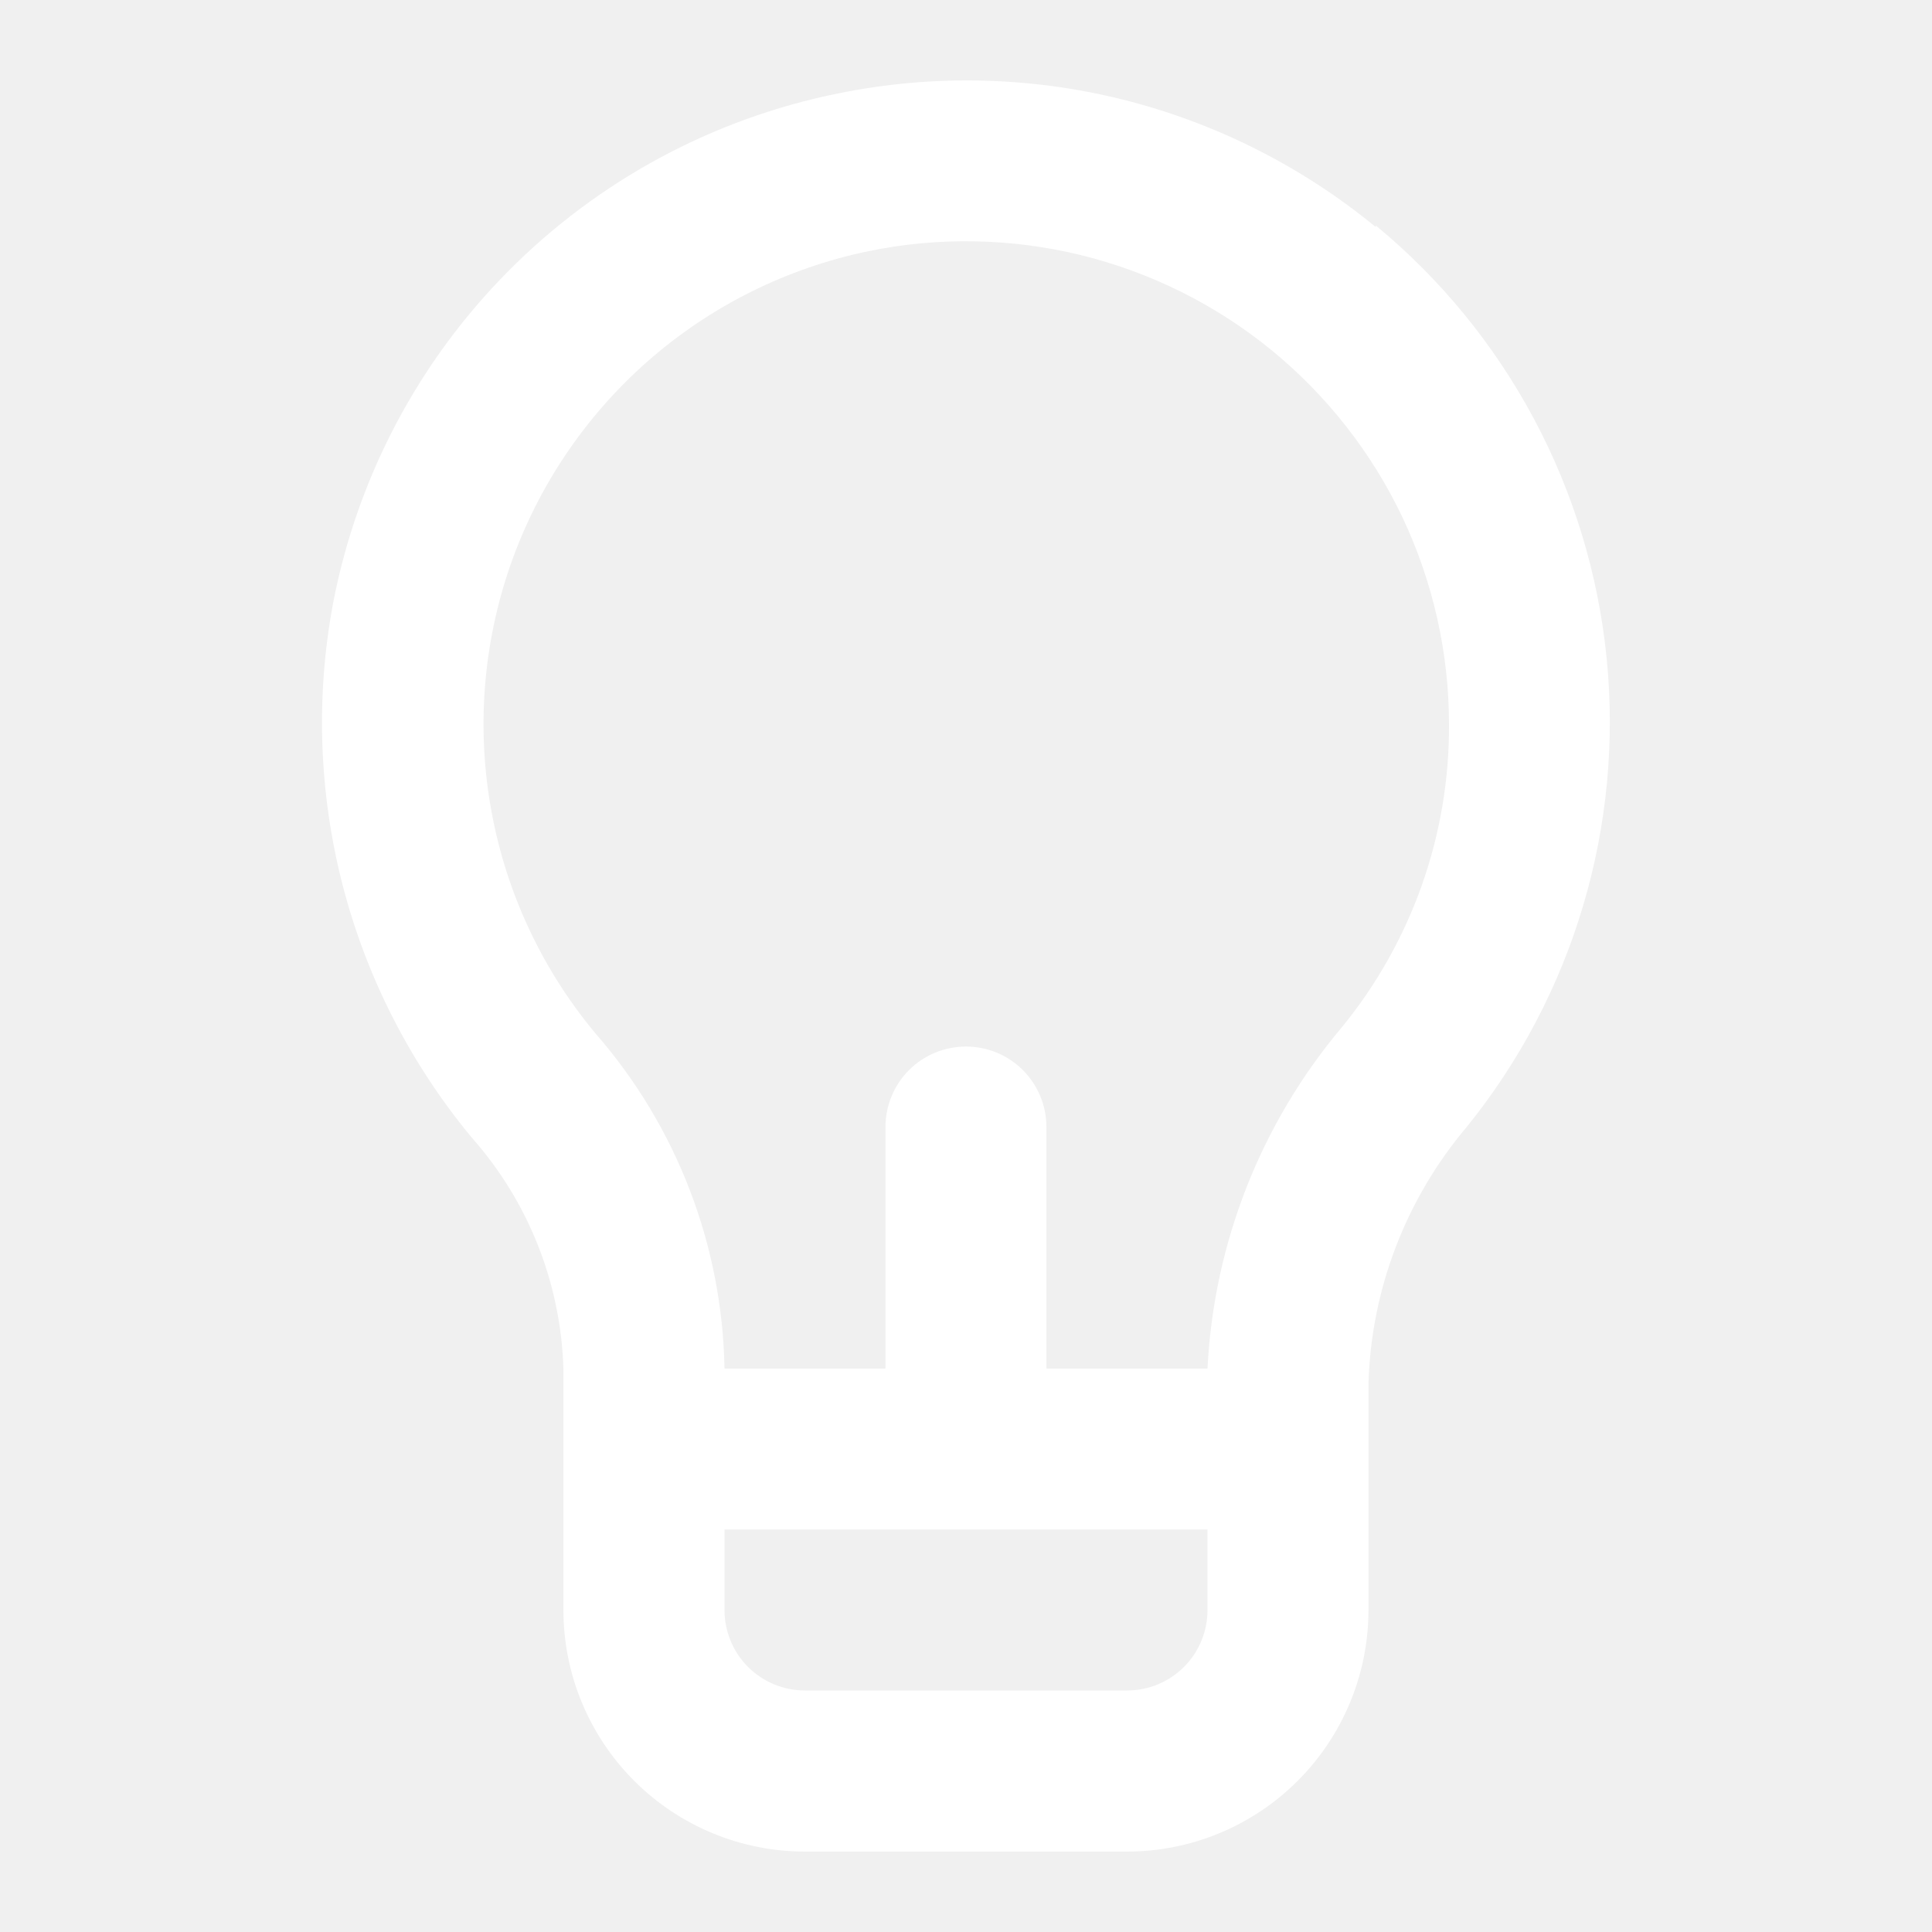
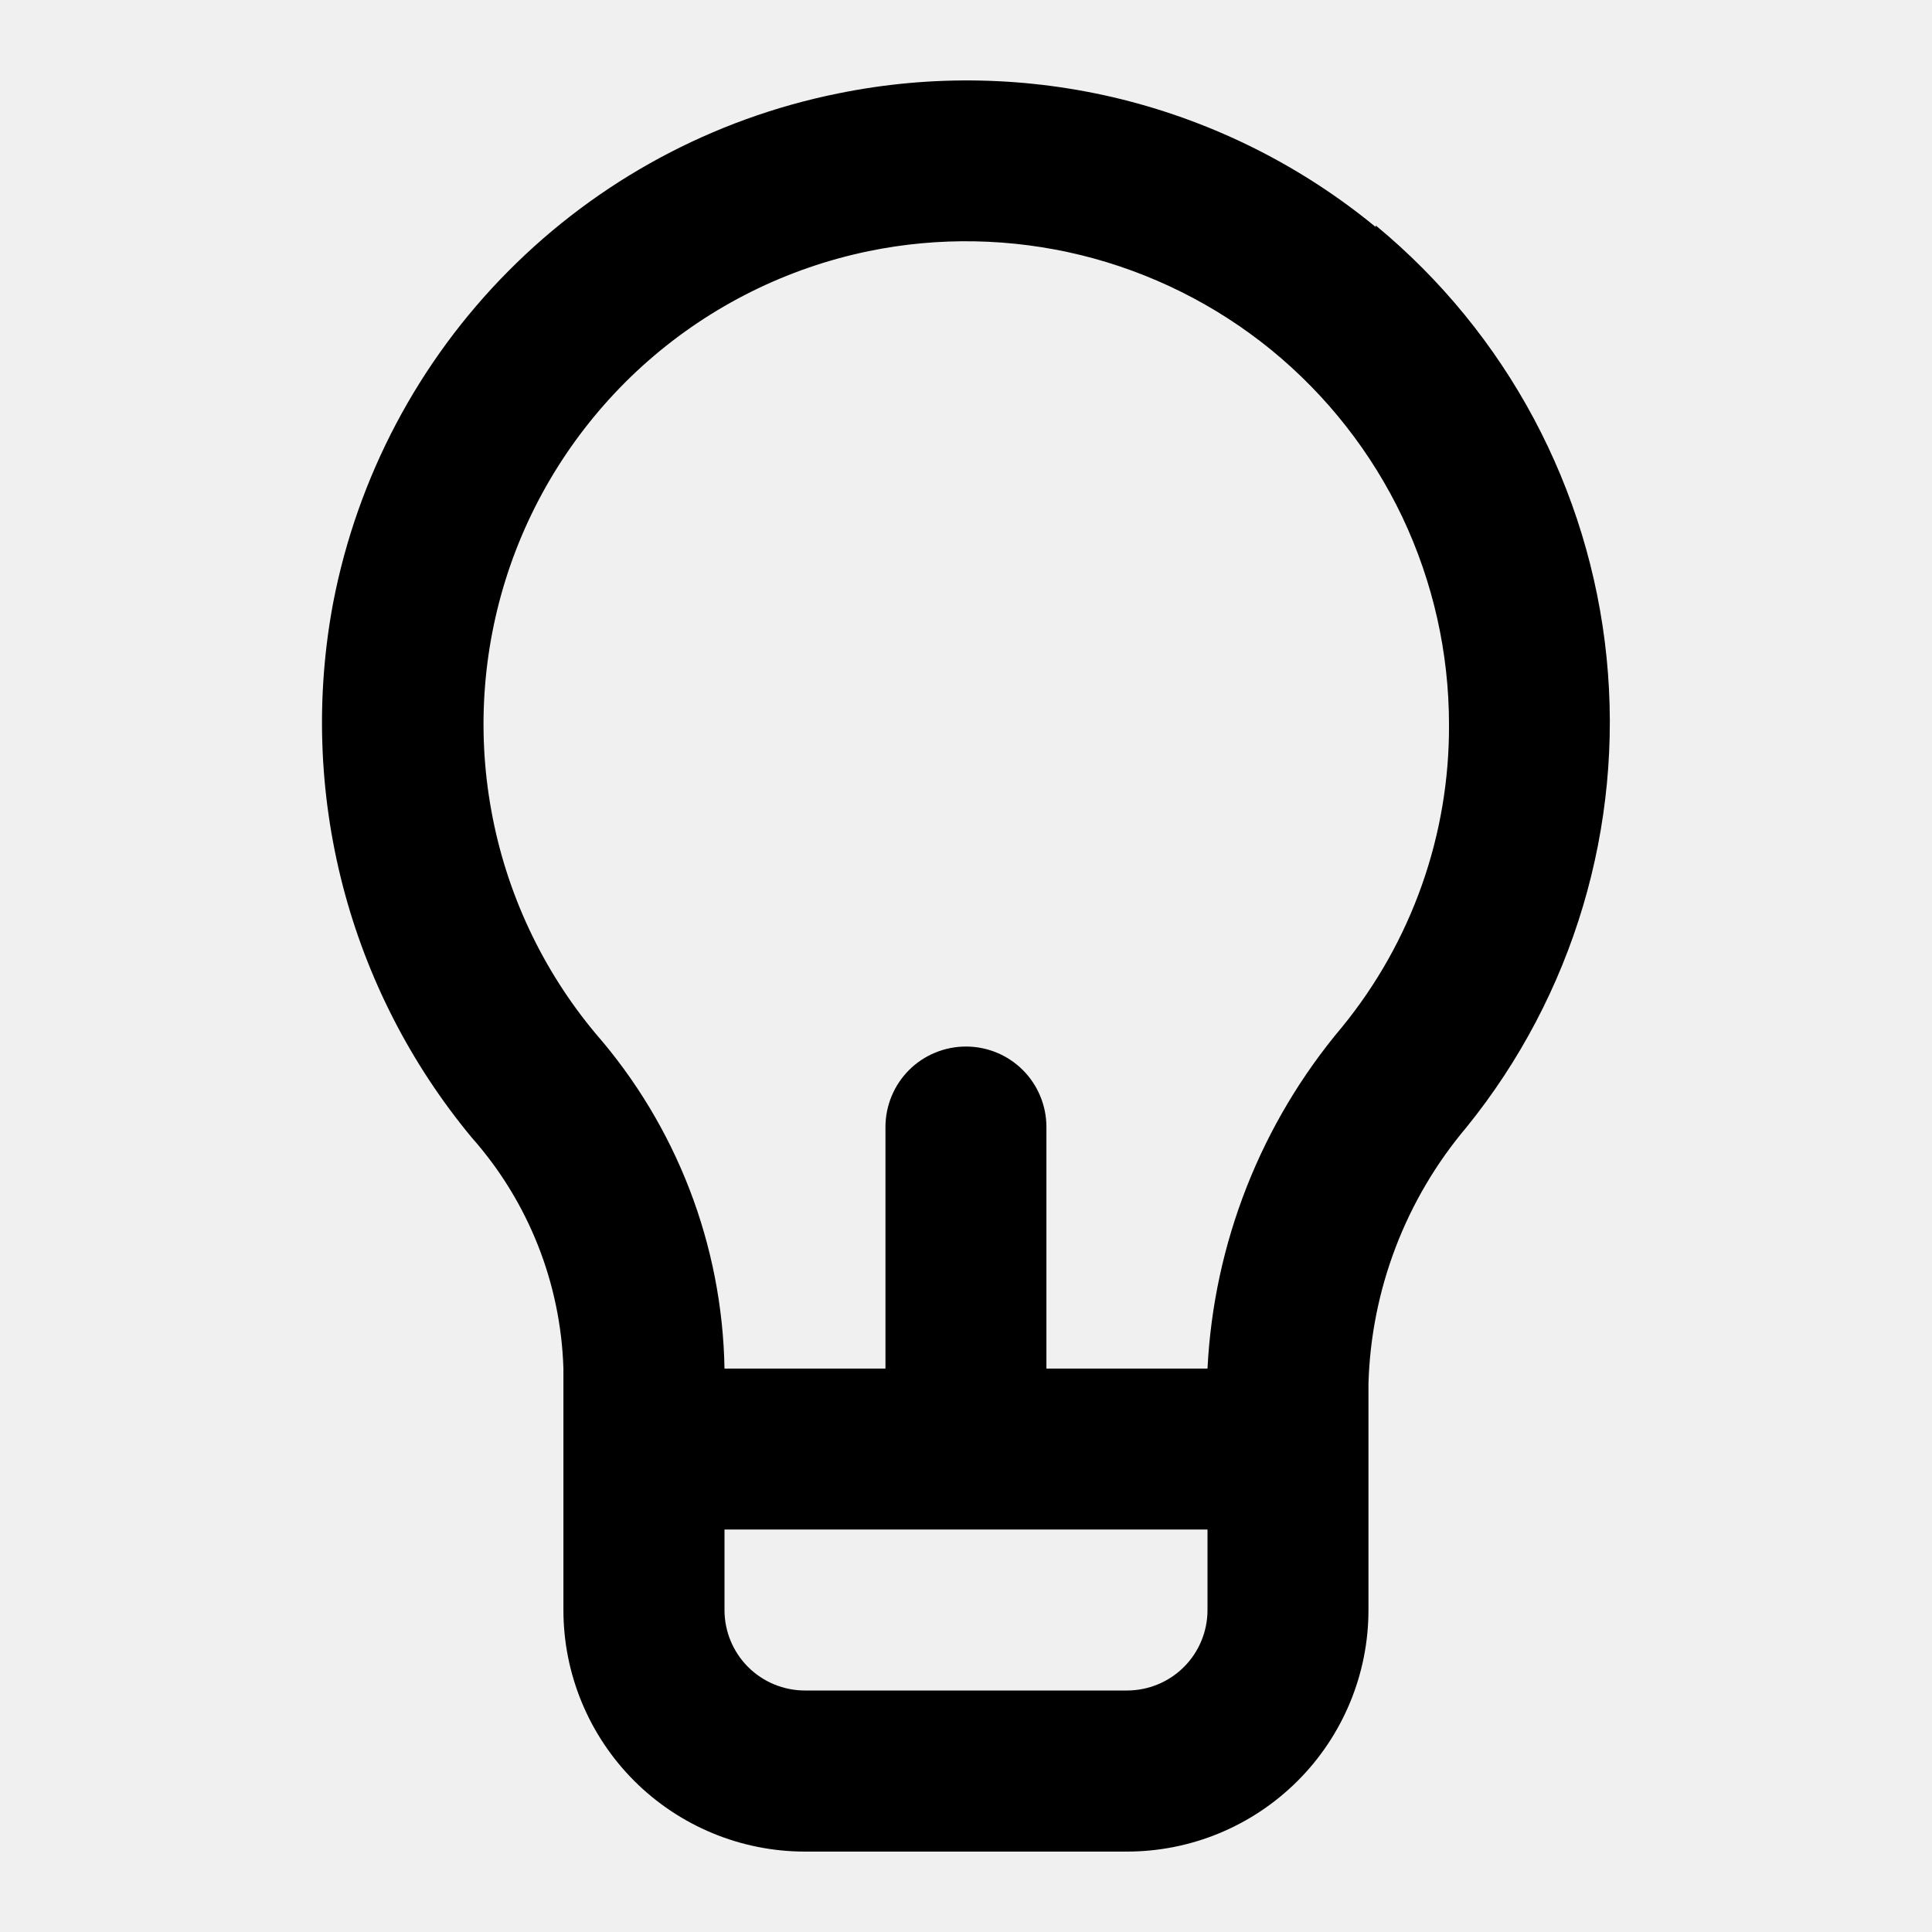
<svg xmlns="http://www.w3.org/2000/svg" width="16" height="16" viewBox="0 0 16 16" fill="none">
-   <path d="M11.393 1.88C10.78 1.376 10.062 1.015 9.292 0.823C8.521 0.632 7.718 0.615 6.94 0.774C5.904 0.983 4.954 1.495 4.21 2.245C3.465 2.995 2.961 3.95 2.76 4.987C2.613 5.765 2.64 6.565 2.838 7.332C3.036 8.098 3.401 8.811 3.906 9.42C4.376 9.95 4.644 10.627 4.666 11.334V13.334C4.666 13.864 4.877 14.373 5.252 14.748C5.627 15.123 6.136 15.334 6.666 15.334H9.333C9.864 15.334 10.372 15.123 10.747 14.748C11.122 14.373 11.333 13.864 11.333 13.334V11.46C11.355 10.68 11.642 9.93 12.146 9.334C13.03 8.241 13.446 6.843 13.305 5.445C13.164 4.047 12.477 2.761 11.393 1.867V1.88ZM10 13.334C10 13.51 9.93 13.68 9.805 13.805C9.68 13.93 9.51 14 9.333 14H6.666C6.49 14 6.32 13.93 6.195 13.805C6.07 13.68 6 13.51 6 13.334V12.667H10V13.334ZM11.113 8.507C10.443 9.302 10.052 10.295 10 11.334H8.666V9.334C8.666 9.157 8.596 8.987 8.471 8.862C8.346 8.737 8.177 8.667 8 8.667C7.823 8.667 7.653 8.737 7.528 8.862C7.403 8.987 7.333 9.157 7.333 9.334V11.334H6C5.982 10.312 5.604 9.33 4.933 8.56C4.49 8.03 4.192 7.393 4.069 6.713C3.945 6.033 4 5.333 4.227 4.68C4.455 4.027 4.848 3.445 5.367 2.989C5.887 2.533 6.516 2.22 7.193 2.08C7.775 1.96 8.376 1.972 8.953 2.113C9.53 2.255 10.068 2.523 10.528 2.898C10.988 3.274 11.359 3.747 11.614 4.283C11.868 4.82 12 5.406 12 6C12.005 6.913 11.691 7.8 11.113 8.507Z" fill="white" />
+   <path d="M11.393 1.88C10.78 1.376 10.062 1.015 9.292 0.823C8.521 0.632 7.718 0.615 6.94 0.774C5.904 0.983 4.954 1.495 4.21 2.245C3.465 2.995 2.961 3.95 2.76 4.987C2.613 5.765 2.64 6.565 2.838 7.332C3.036 8.098 3.401 8.811 3.906 9.42C4.376 9.95 4.644 10.627 4.666 11.334V13.334C4.666 13.864 4.877 14.373 5.252 14.748C5.627 15.123 6.136 15.334 6.666 15.334H9.333C9.864 15.334 10.372 15.123 10.747 14.748C11.122 14.373 11.333 13.864 11.333 13.334V11.46C11.355 10.68 11.642 9.93 12.146 9.334C13.03 8.241 13.446 6.843 13.305 5.445C13.164 4.047 12.477 2.761 11.393 1.867V1.88ZM10 13.334C10 13.51 9.93 13.68 9.805 13.805C9.68 13.93 9.51 14 9.333 14H6.666C6.49 14 6.32 13.93 6.195 13.805C6.07 13.68 6 13.51 6 13.334V12.667H10V13.334ZM11.113 8.507C10.443 9.302 10.052 10.295 10 11.334H8.666V9.334C8.666 9.157 8.596 8.987 8.471 8.862C8.346 8.737 8.177 8.667 8 8.667C7.823 8.667 7.653 8.737 7.528 8.862C7.403 8.987 7.333 9.157 7.333 9.334V11.334H6C5.982 10.312 5.604 9.33 4.933 8.56C4.49 8.03 4.192 7.393 4.069 6.713C3.945 6.033 4 5.333 4.227 4.68C4.455 4.027 4.848 3.445 5.367 2.989C5.887 2.533 6.516 2.22 7.193 2.08C7.775 1.96 8.376 1.972 8.953 2.113C9.53 2.255 10.068 2.523 10.528 2.898C10.988 3.274 11.359 3.747 11.614 4.283C11.868 4.82 12 5.406 12 6C12.005 6.913 11.691 7.8 11.113 8.507Z" fill="currentColor" />
</svg>
